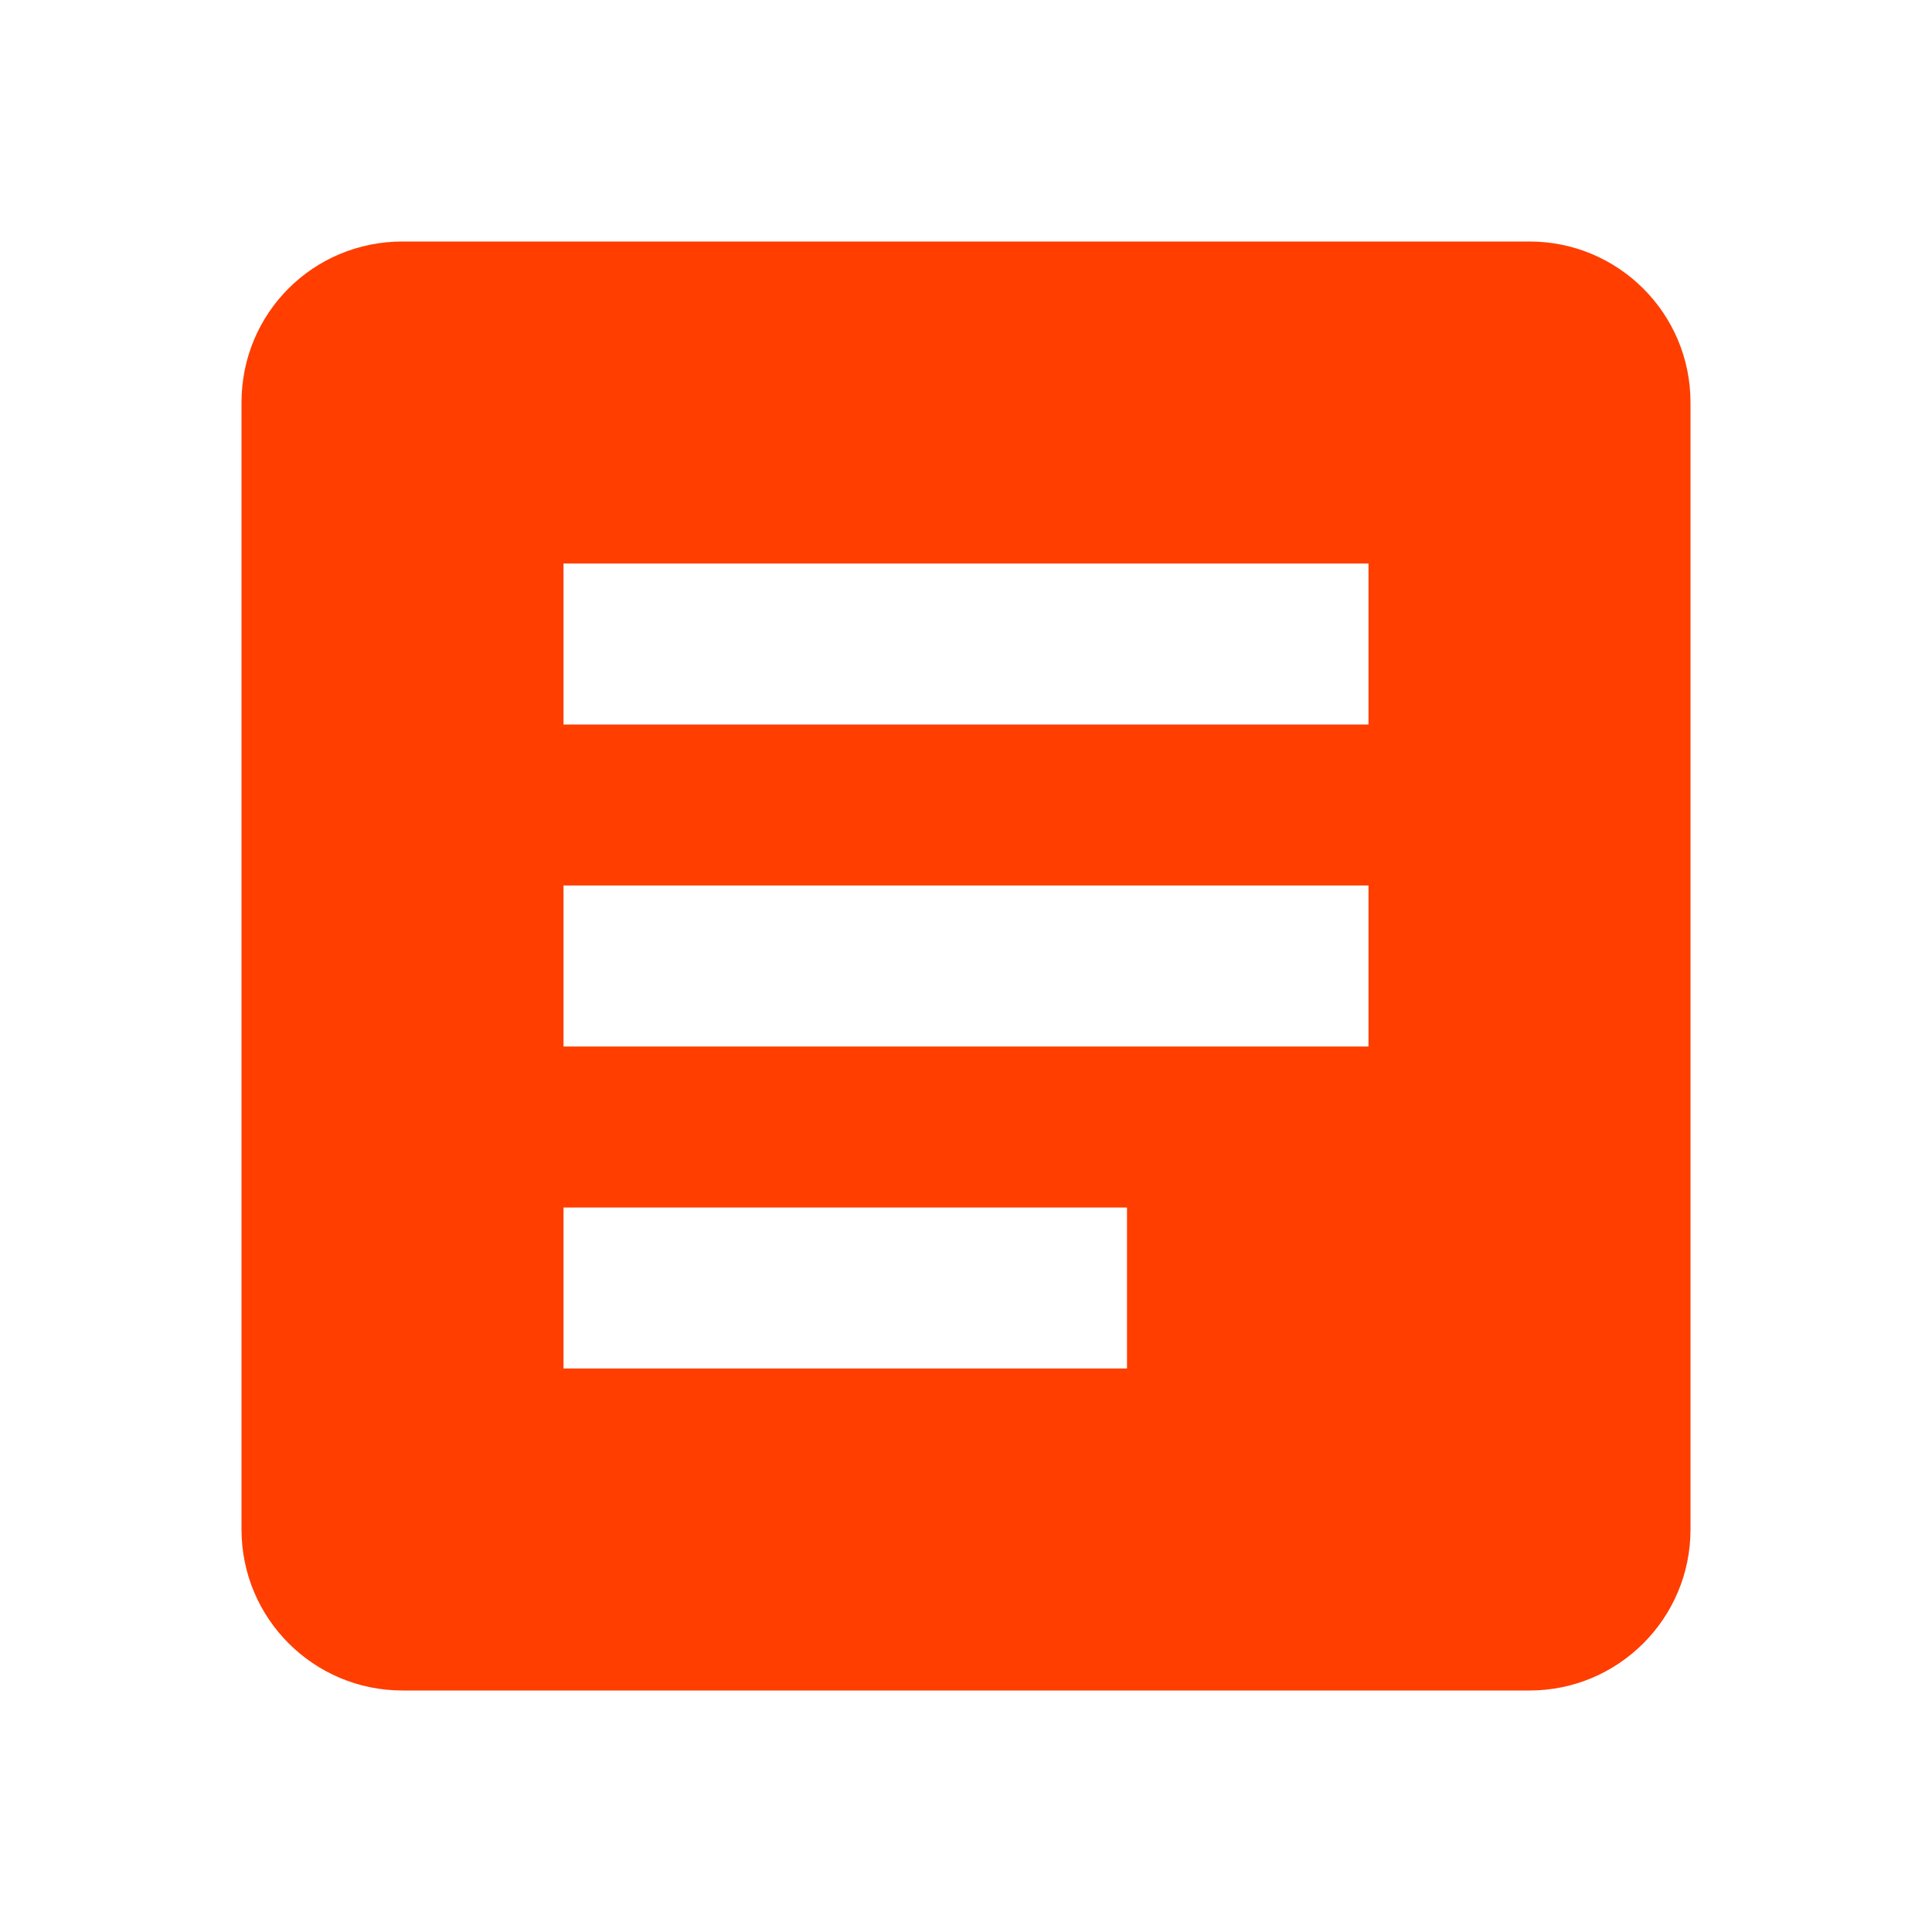
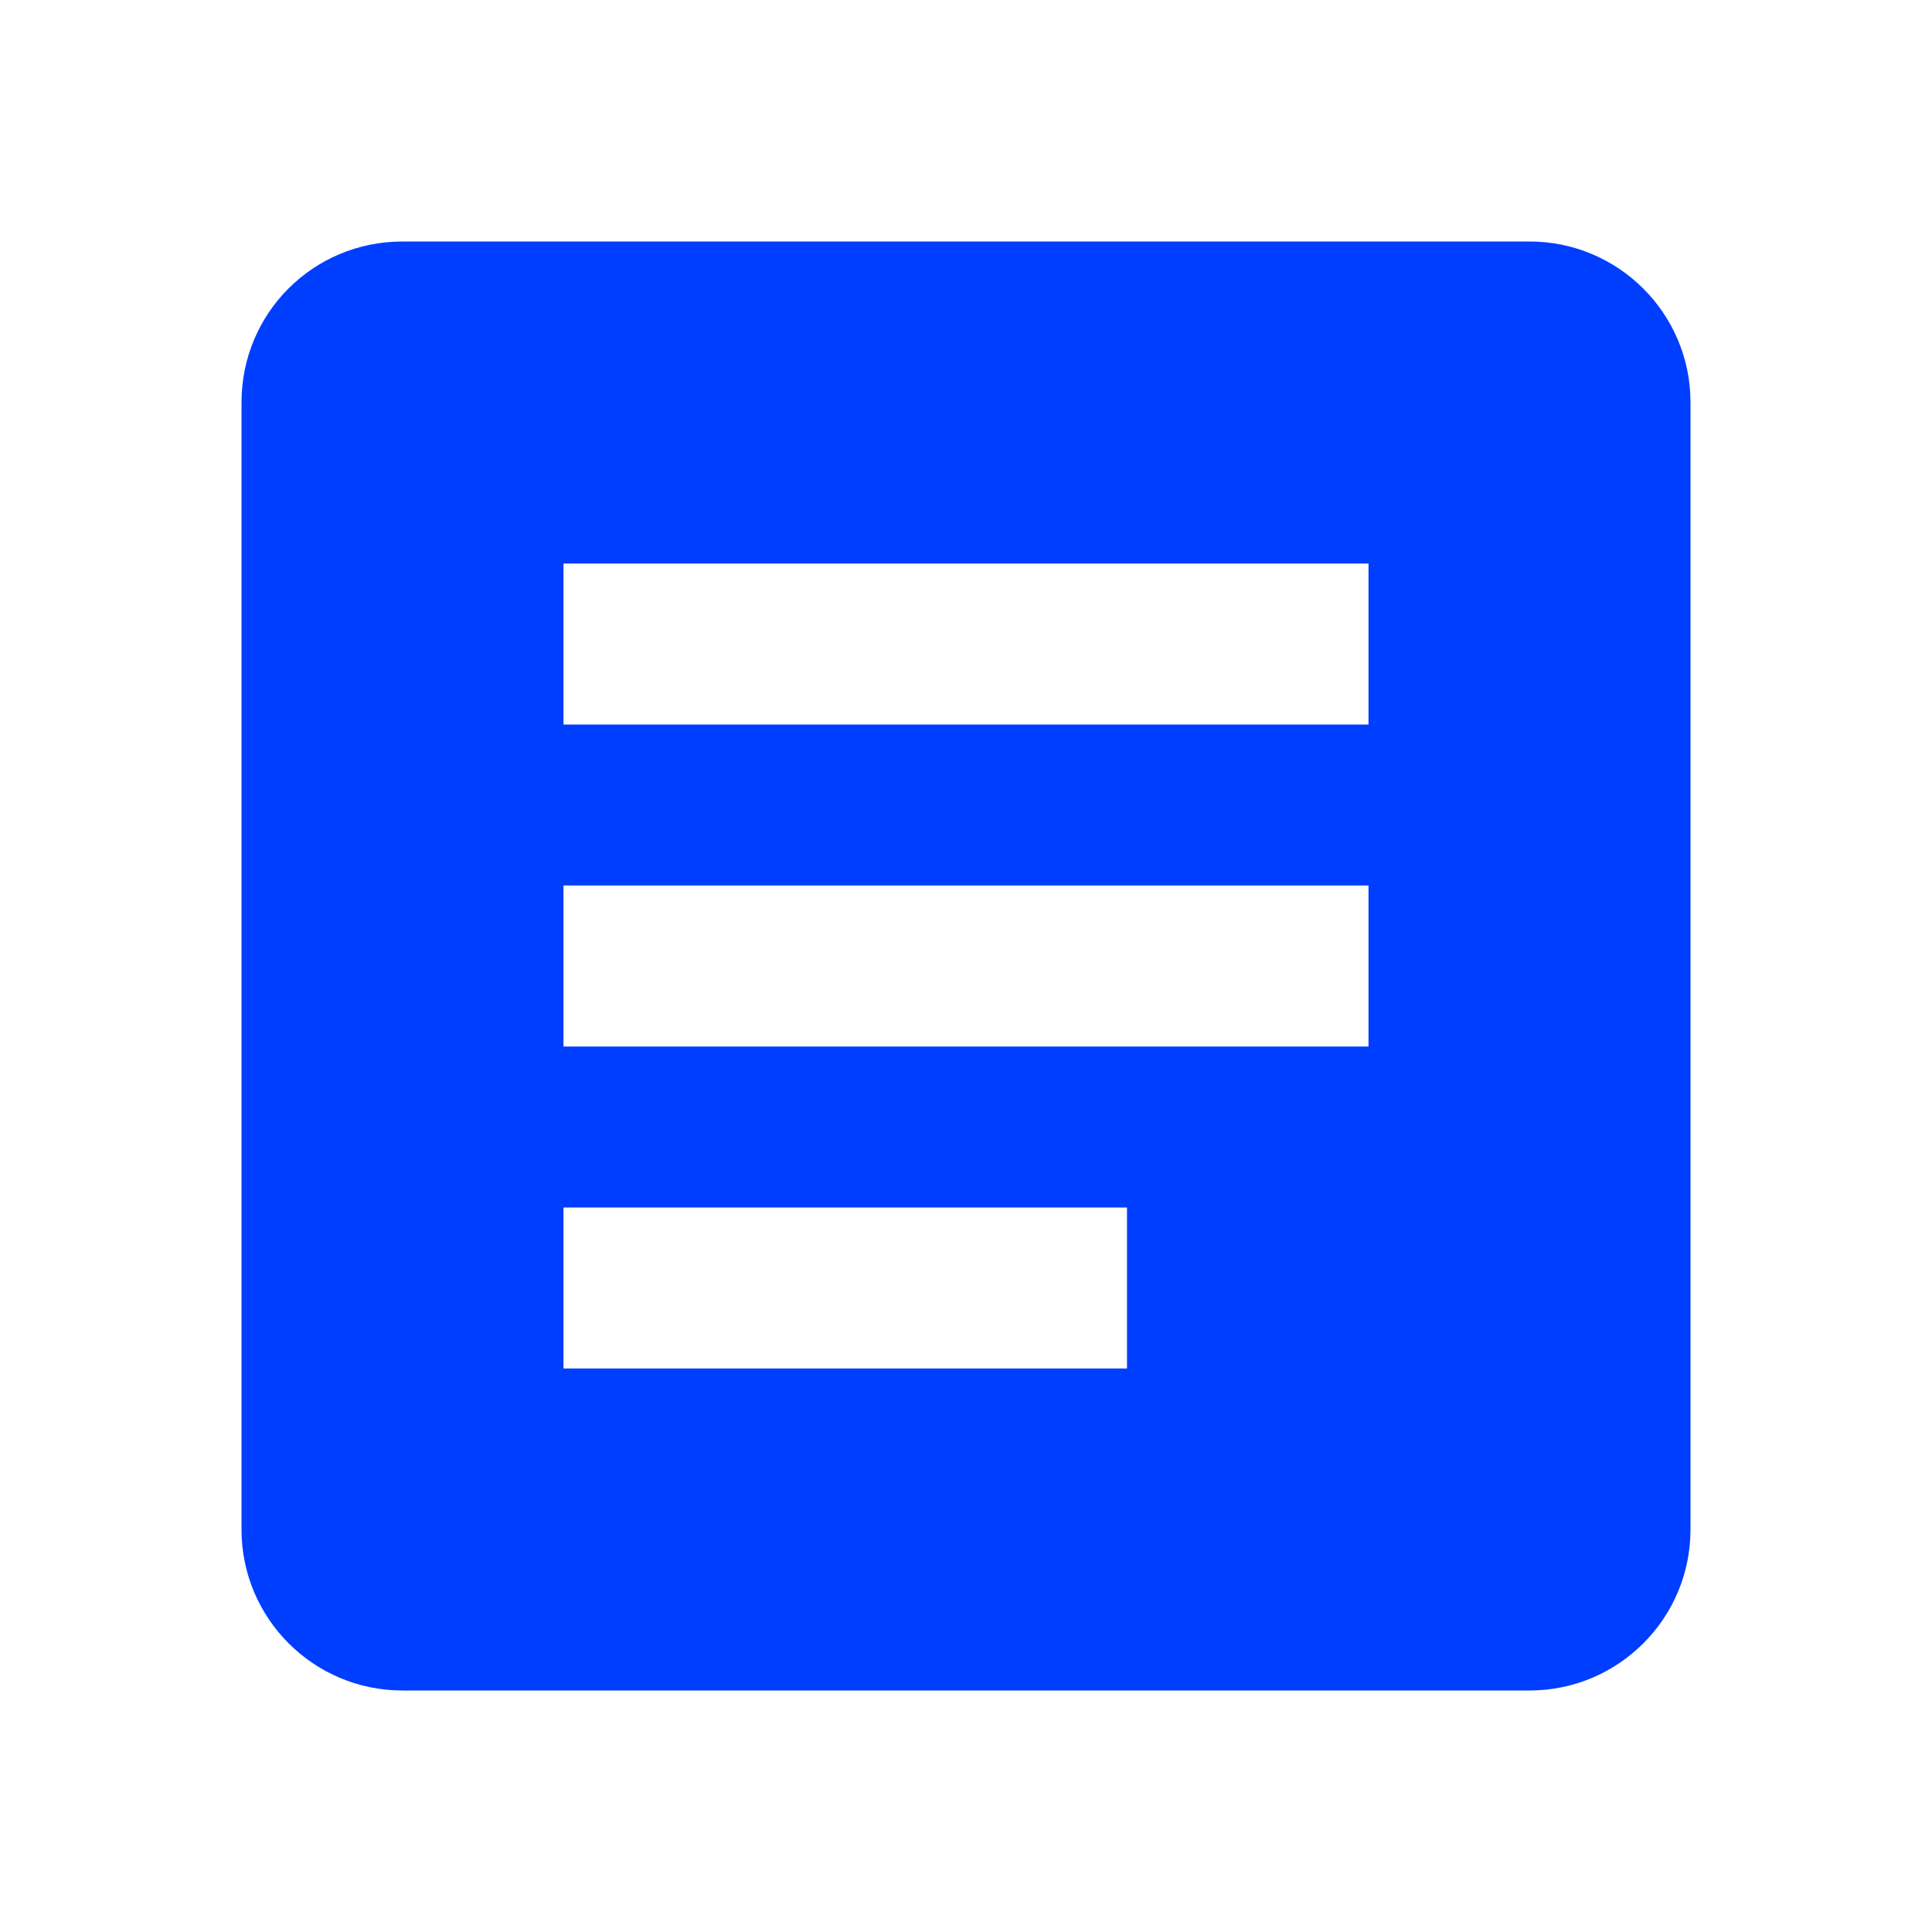
<svg xmlns="http://www.w3.org/2000/svg" height="24" viewBox="0 0 24 24" width="24">
-   <path d="m14 17h-7v-2h7m3-2h-10v-2h10m0-2h-10v-2h10m2-4h-14c-1.11 0-2 .89-2 2v14a2 2 0 0 0 2 2h14a2 2 0 0 0 2-2v-14c0-1.11-.9-2-2-2z" fill="#ff3e00" />
+   <path d="m14 17h-7v-2h7m3-2h-10v-2h10m0-2h-10v-2h10m2-4h-14c-1.11 0-2 .89-2 2v14a2 2 0 0 0 2 2h14a2 2 0 0 0 2-2v-14c0-1.11-.9-2-2-2z" fill="#003eff" />
</svg>
